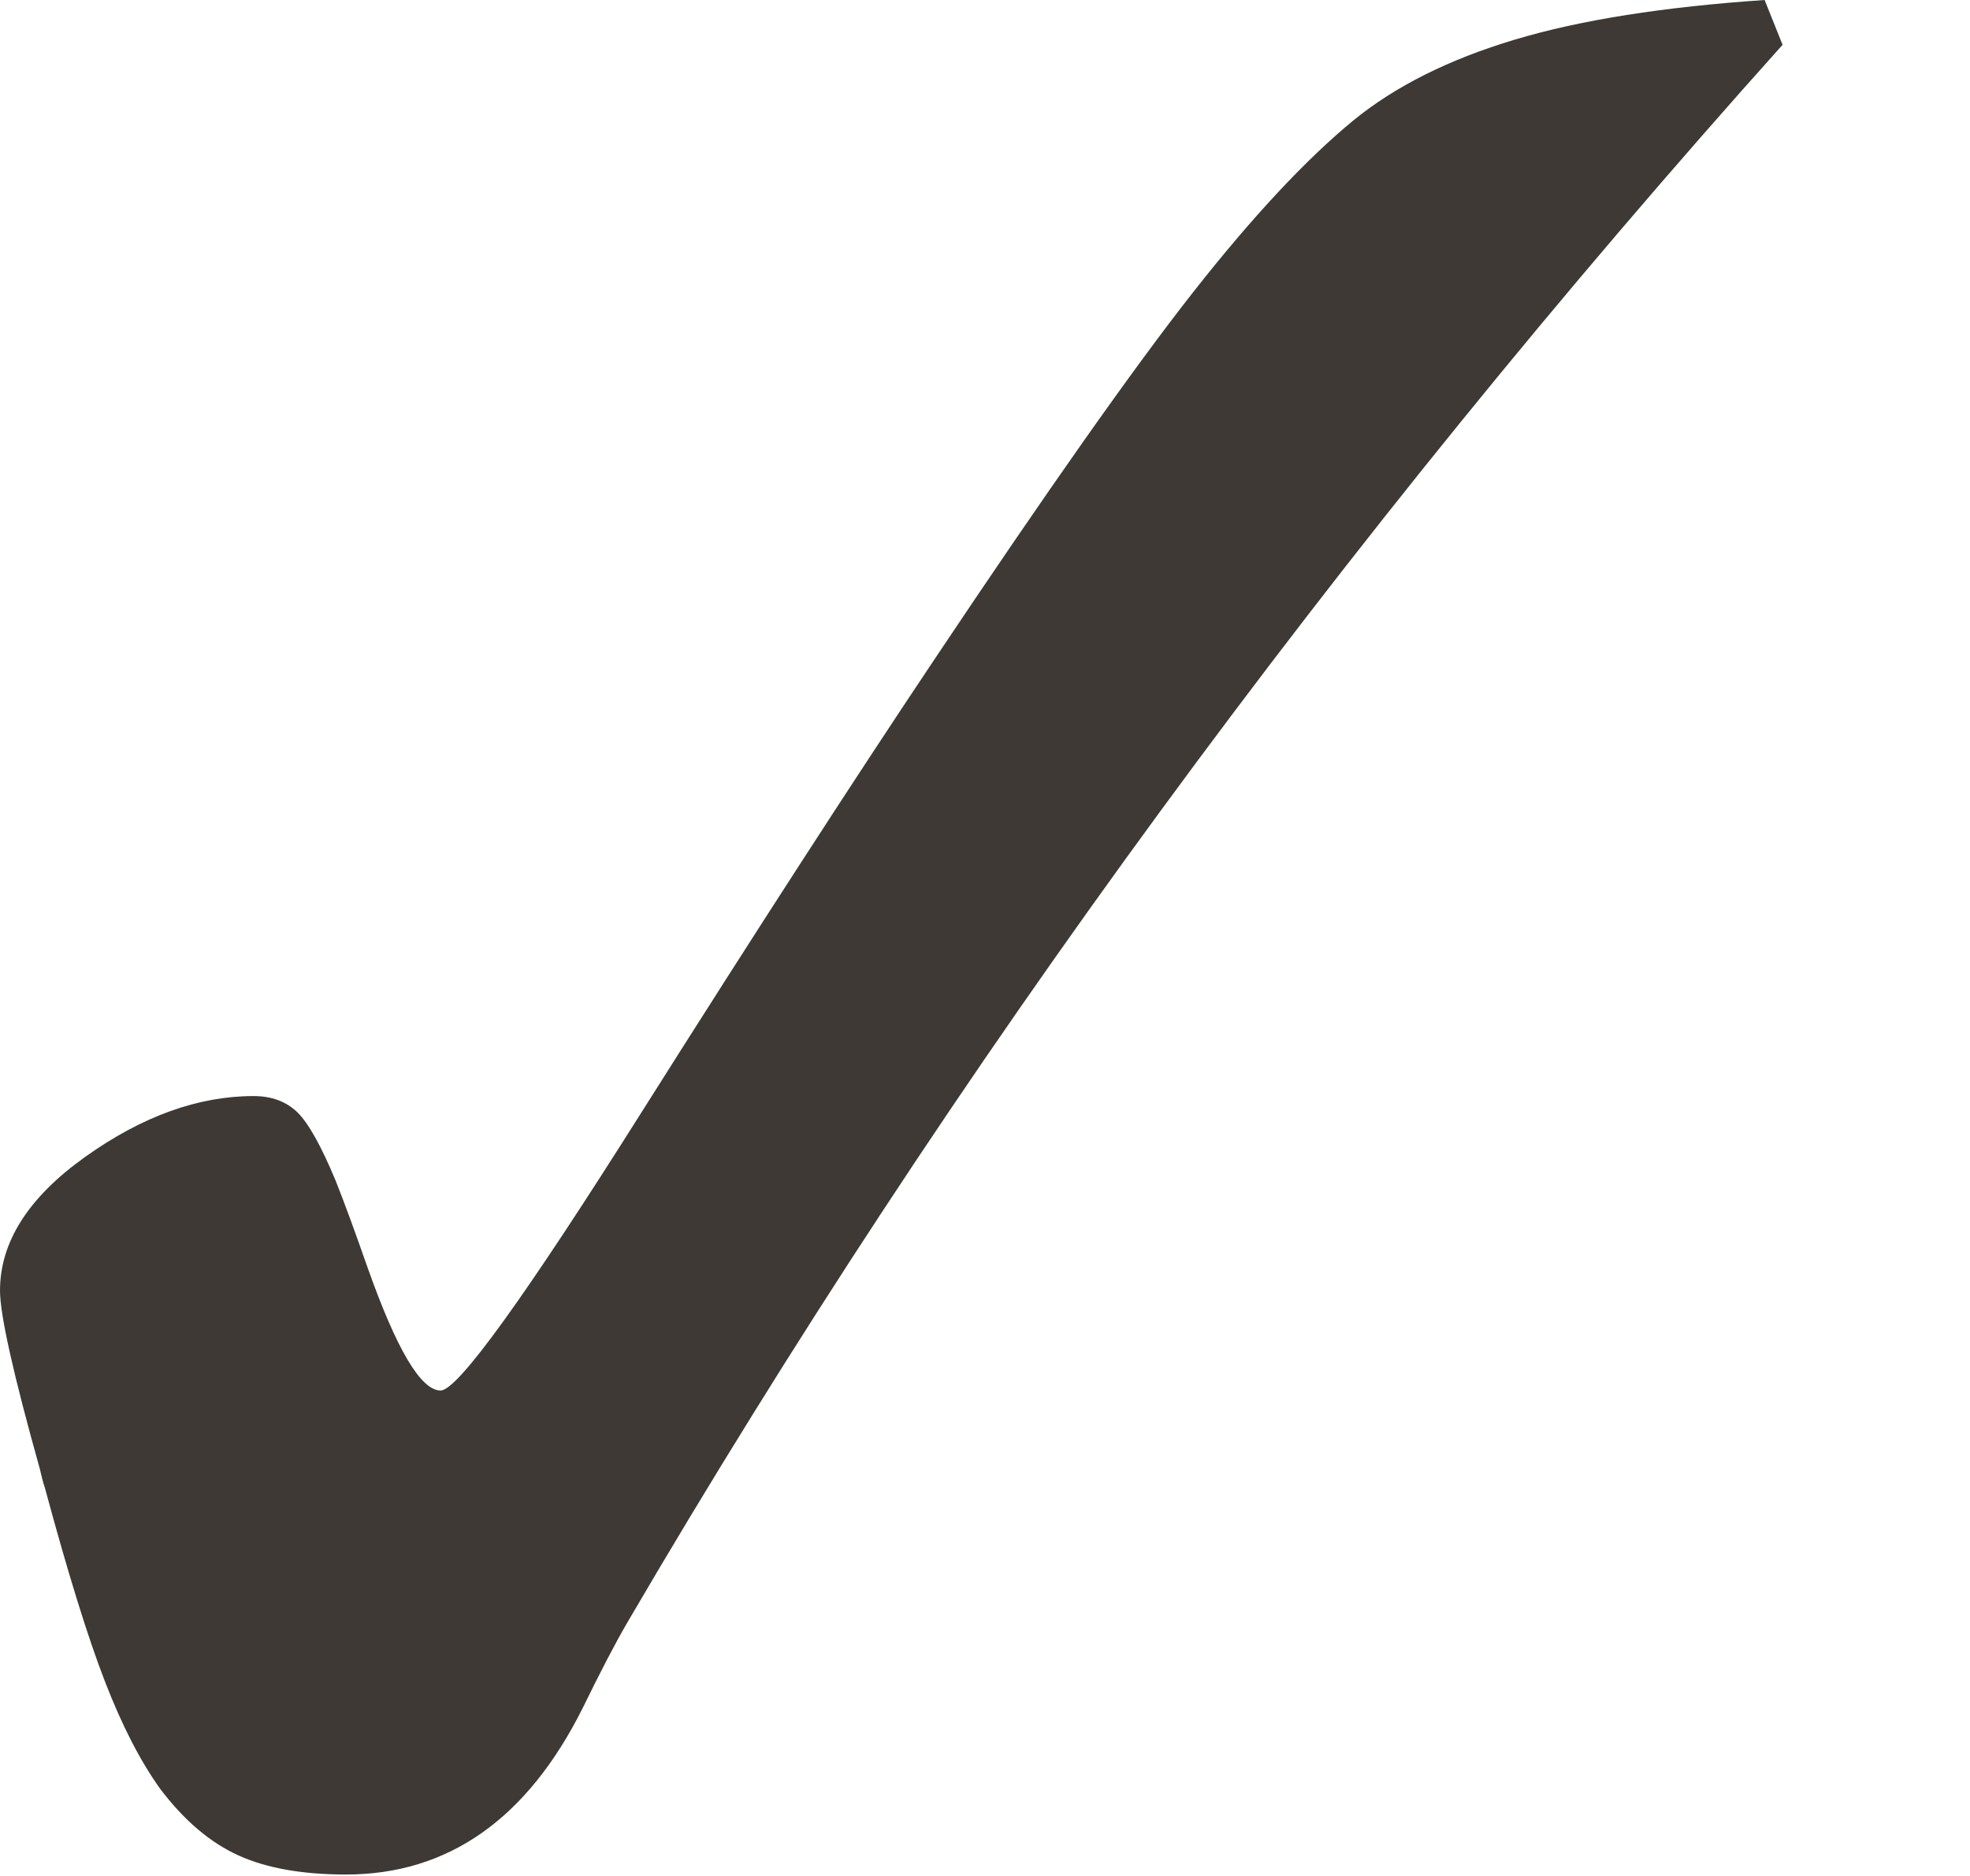
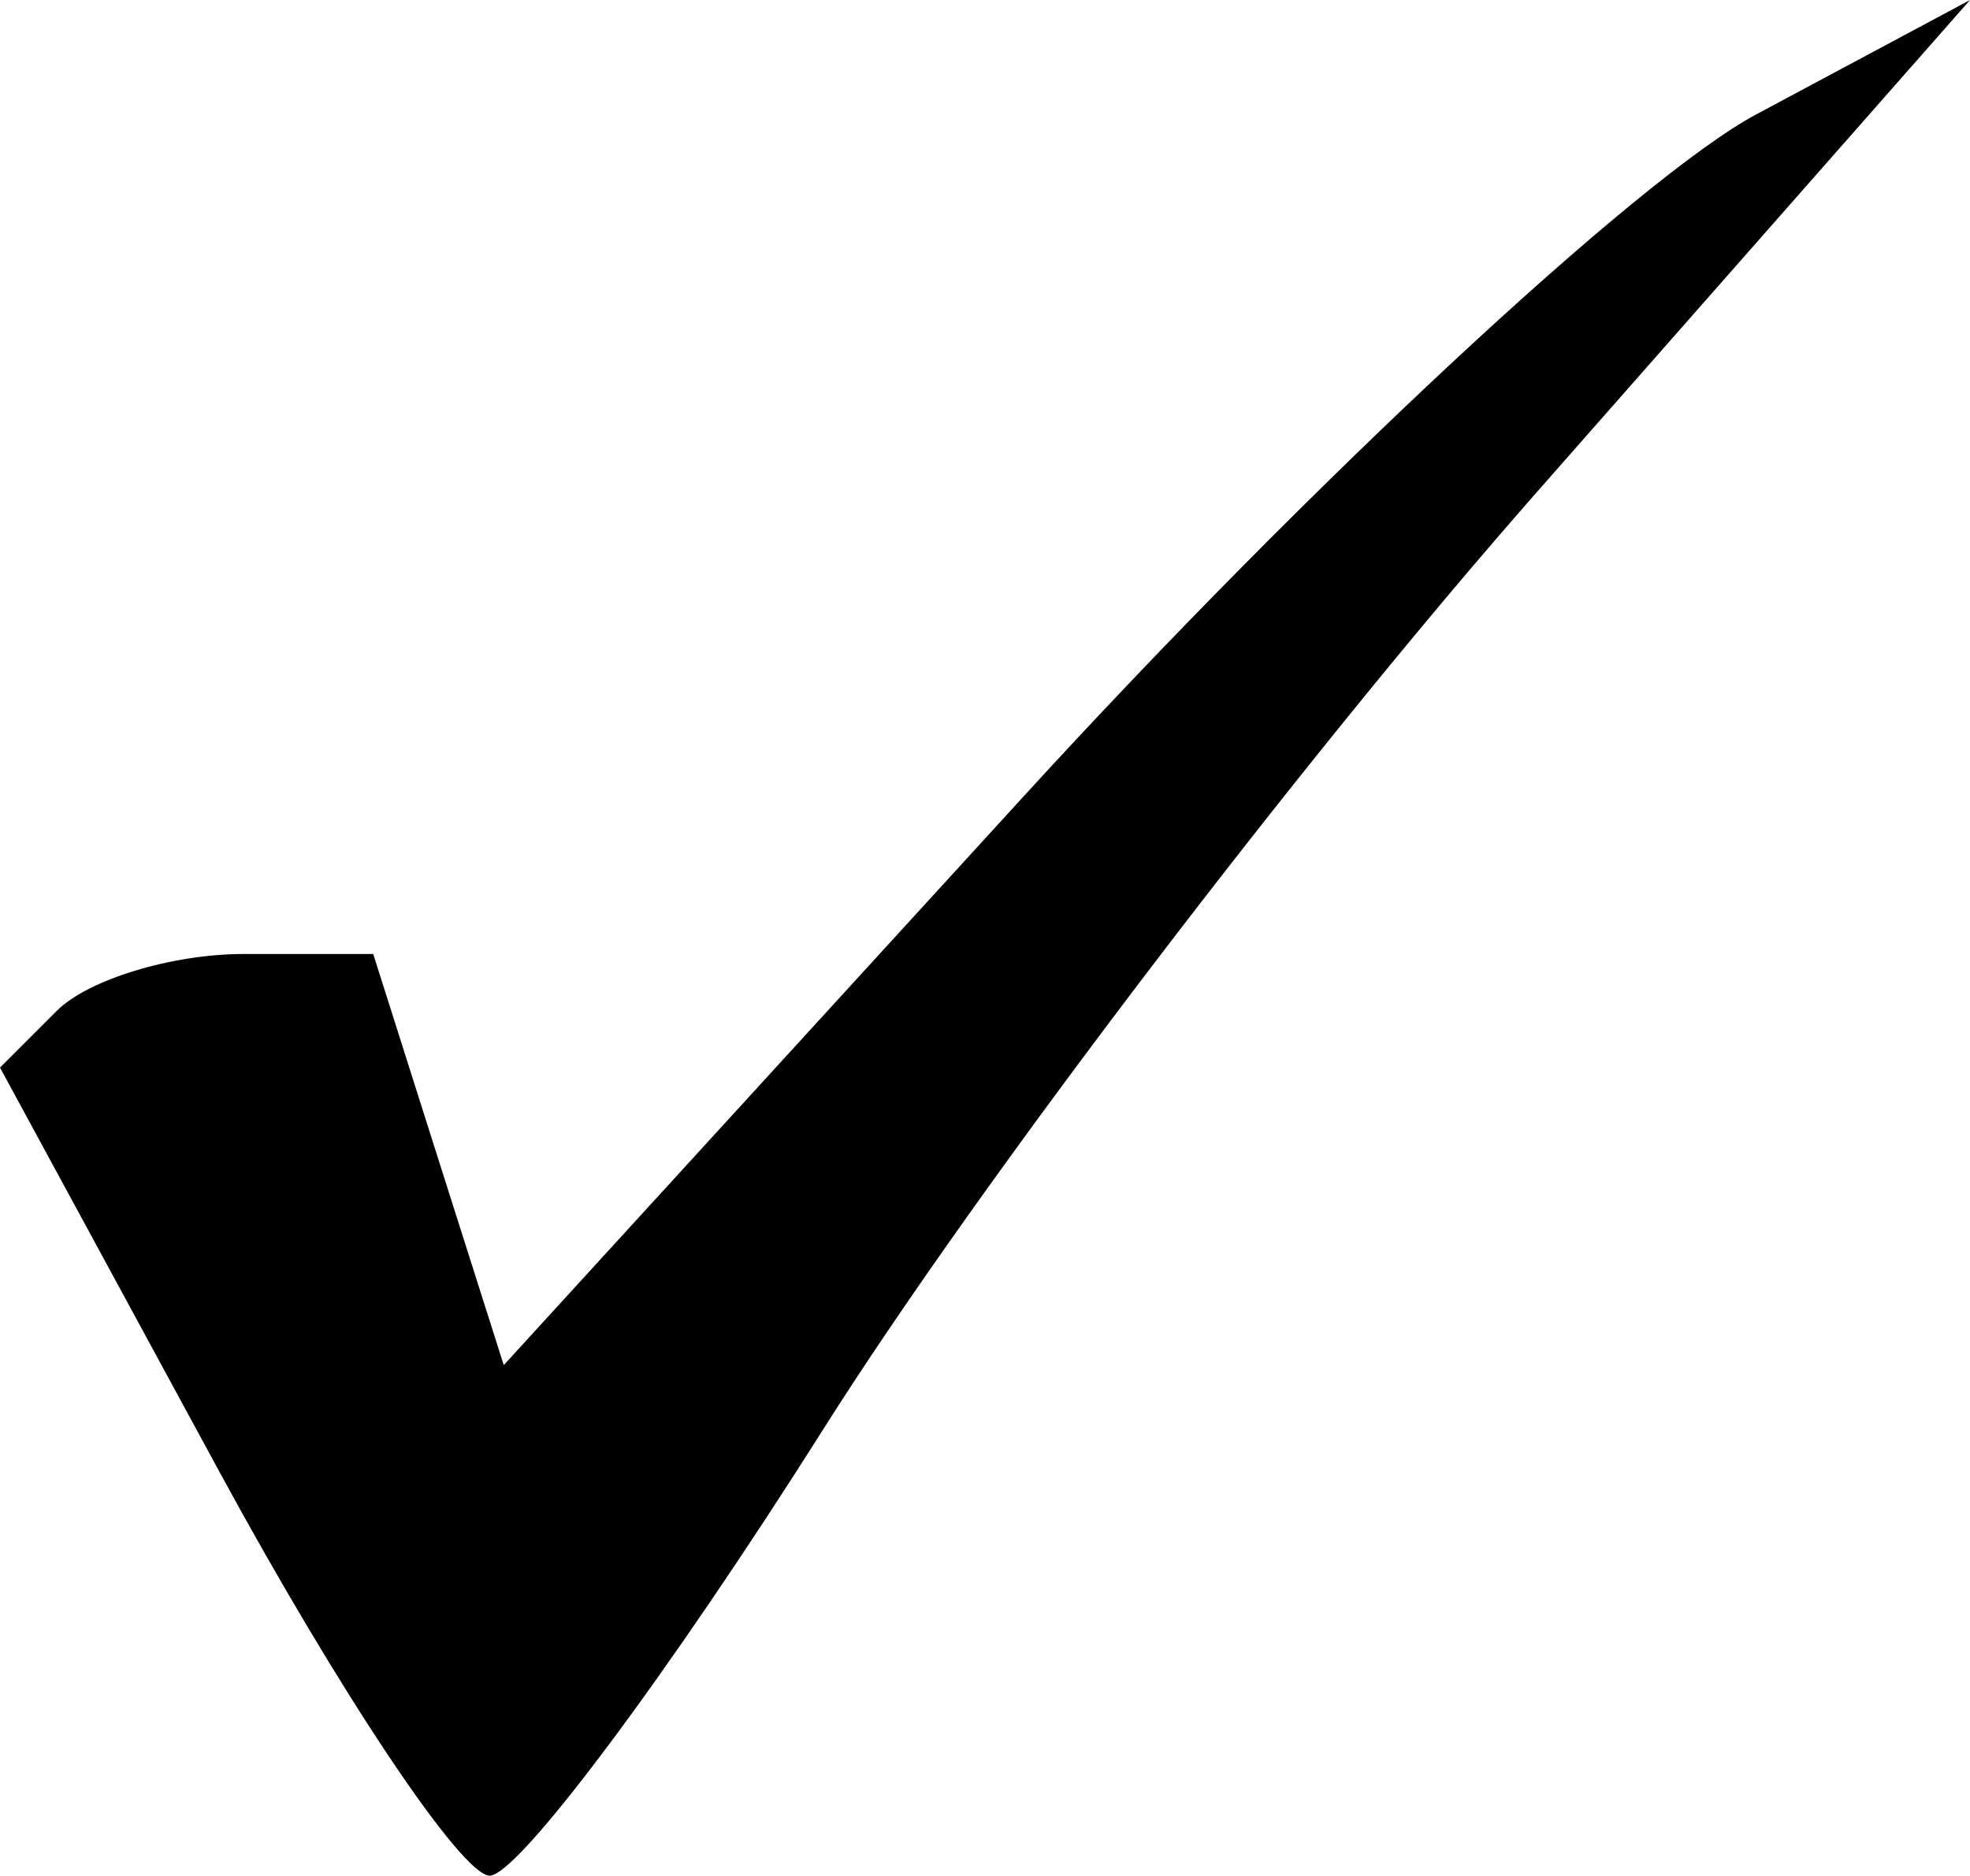
- <svg xmlns="http://www.w3.org/2000/svg" version="1.1" id="svg2" x="0px" y="0px" width="19.213px" height="18.295px" viewBox="0 0 19.213 18.295" enable-background="new 0 0 19.213 18.295" xml:space="preserve">
-   <g>
-     <path fill="#3E3935" d="M17.385,0.437c-2.156,2.406-4.178,4.896-6.063,7.468s-3.62,5.212-5.202,7.918   c-0.117,0.2-0.262,0.479-0.437,0.837c-0.541,1.082-1.311,1.624-2.31,1.624c-0.425,0-0.774-0.062-1.049-0.187   s-0.529-0.341-0.762-0.649c-0.191-0.266-0.371-0.614-0.537-1.043c-0.167-0.429-0.362-1.059-0.587-1.892   c-0.017-0.05-0.033-0.112-0.05-0.187C0.129,13.401,0,12.822,0,12.589c0-0.475,0.277-0.91,0.831-1.305   c0.554-0.395,1.101-0.593,1.642-0.593c0.175,0,0.316,0.052,0.425,0.156c0.108,0.104,0.233,0.327,0.375,0.668   c0.083,0.208,0.187,0.491,0.312,0.849c0.283,0.799,0.52,1.199,0.712,1.199c0.167,0,0.824-0.912,1.973-2.735   c1.099-1.74,2.044-3.201,2.835-4.384c1.107-1.657,1.95-2.854,2.529-3.591c0.579-0.737,1.101-1.297,1.567-1.68   c0.408-0.333,0.933-0.595,1.574-0.787S16.227,0.067,17.21,0L17.385,0.437z" />
+ <svg xmlns="http://www.w3.org/2000/svg" width="19.213" height="18.295" id="svg2" version="1.0">
+   <defs id="defs4" />
+   <g id="layer1" transform="translate(-192.905,-516.0206)">
+     <path style="fill:#000000" d="M 197.68,534.316 C 197.405,534.312 196.218,532.537 195.042,530.371 L 192.905,526.434 L 193.459,525.88 C 193.764,525.575 194.583,525.326 195.279,525.326 L 196.545,525.326 L 197.181,527.331 L 197.818,529.336 L 202.882,523.795 C 205.668,520.747 208.885,517.751 210.032,517.137 L 212.118,516.021 L 207.909,520.803 C 205.594,523.433 202.457,527.551 200.939,529.954 C 199.422,532.356 197.955,534.319 197.68,534.316 z " id="path2223" />
  </g>
</svg>
